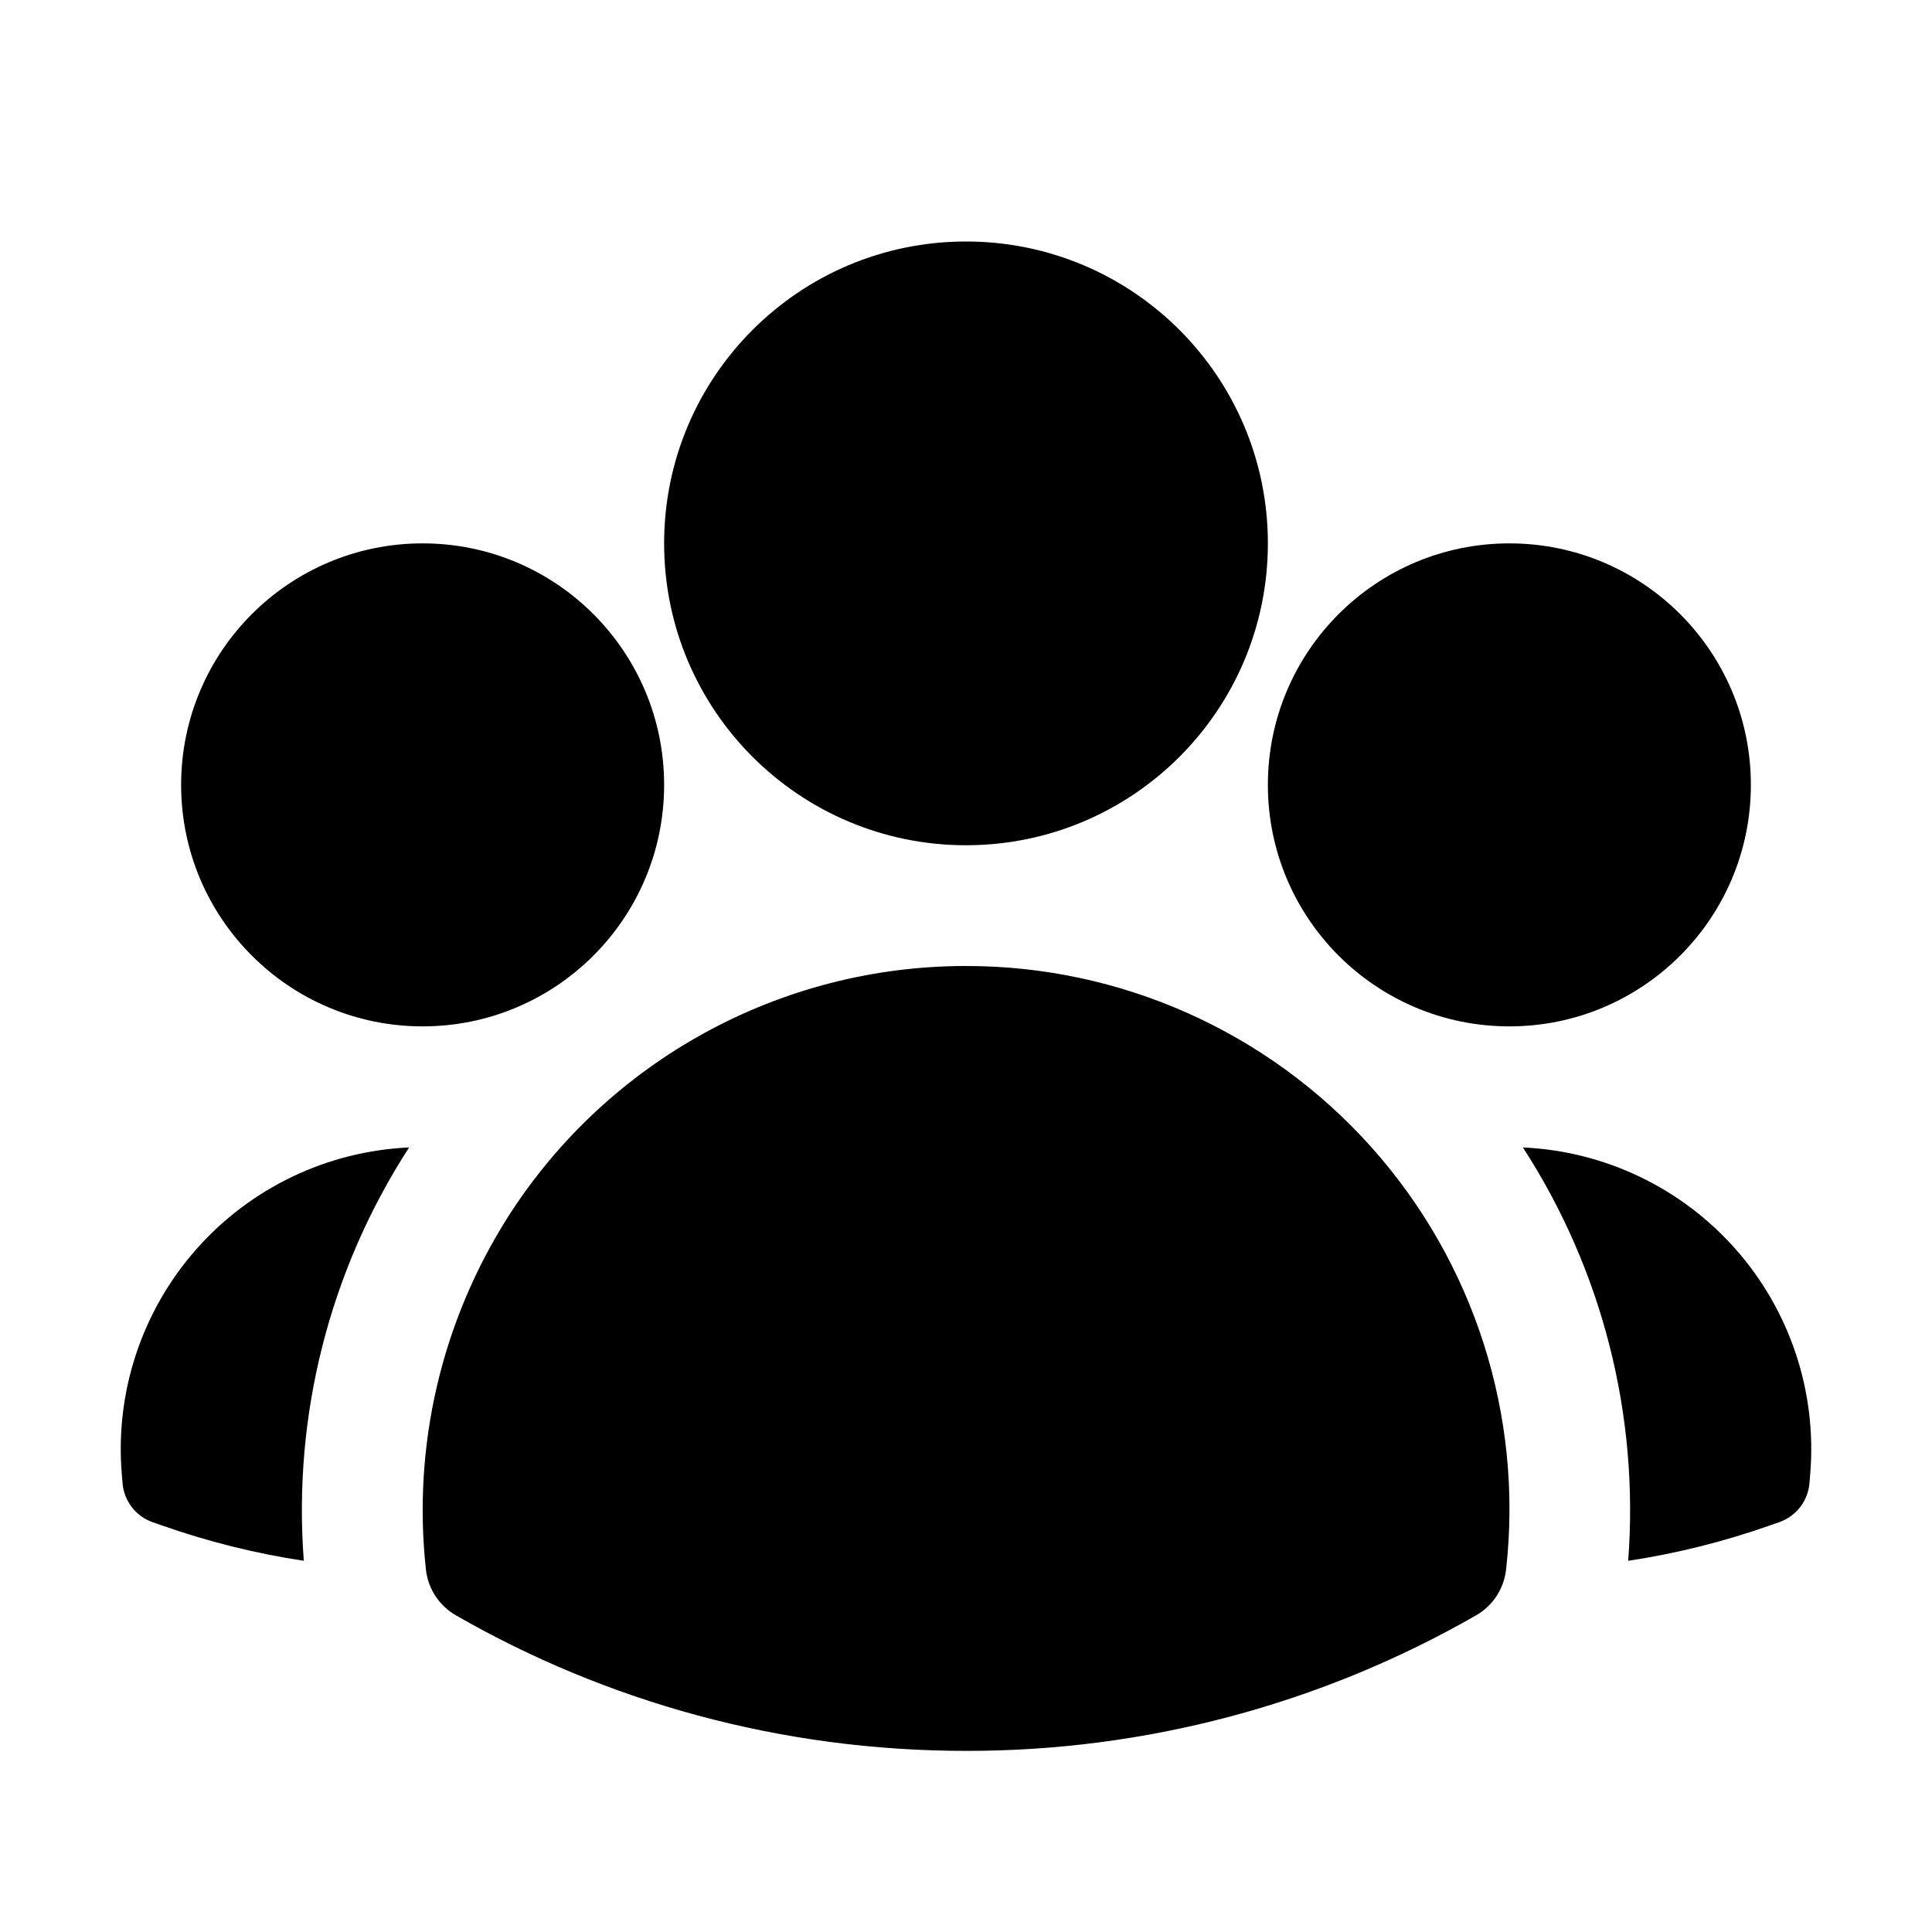
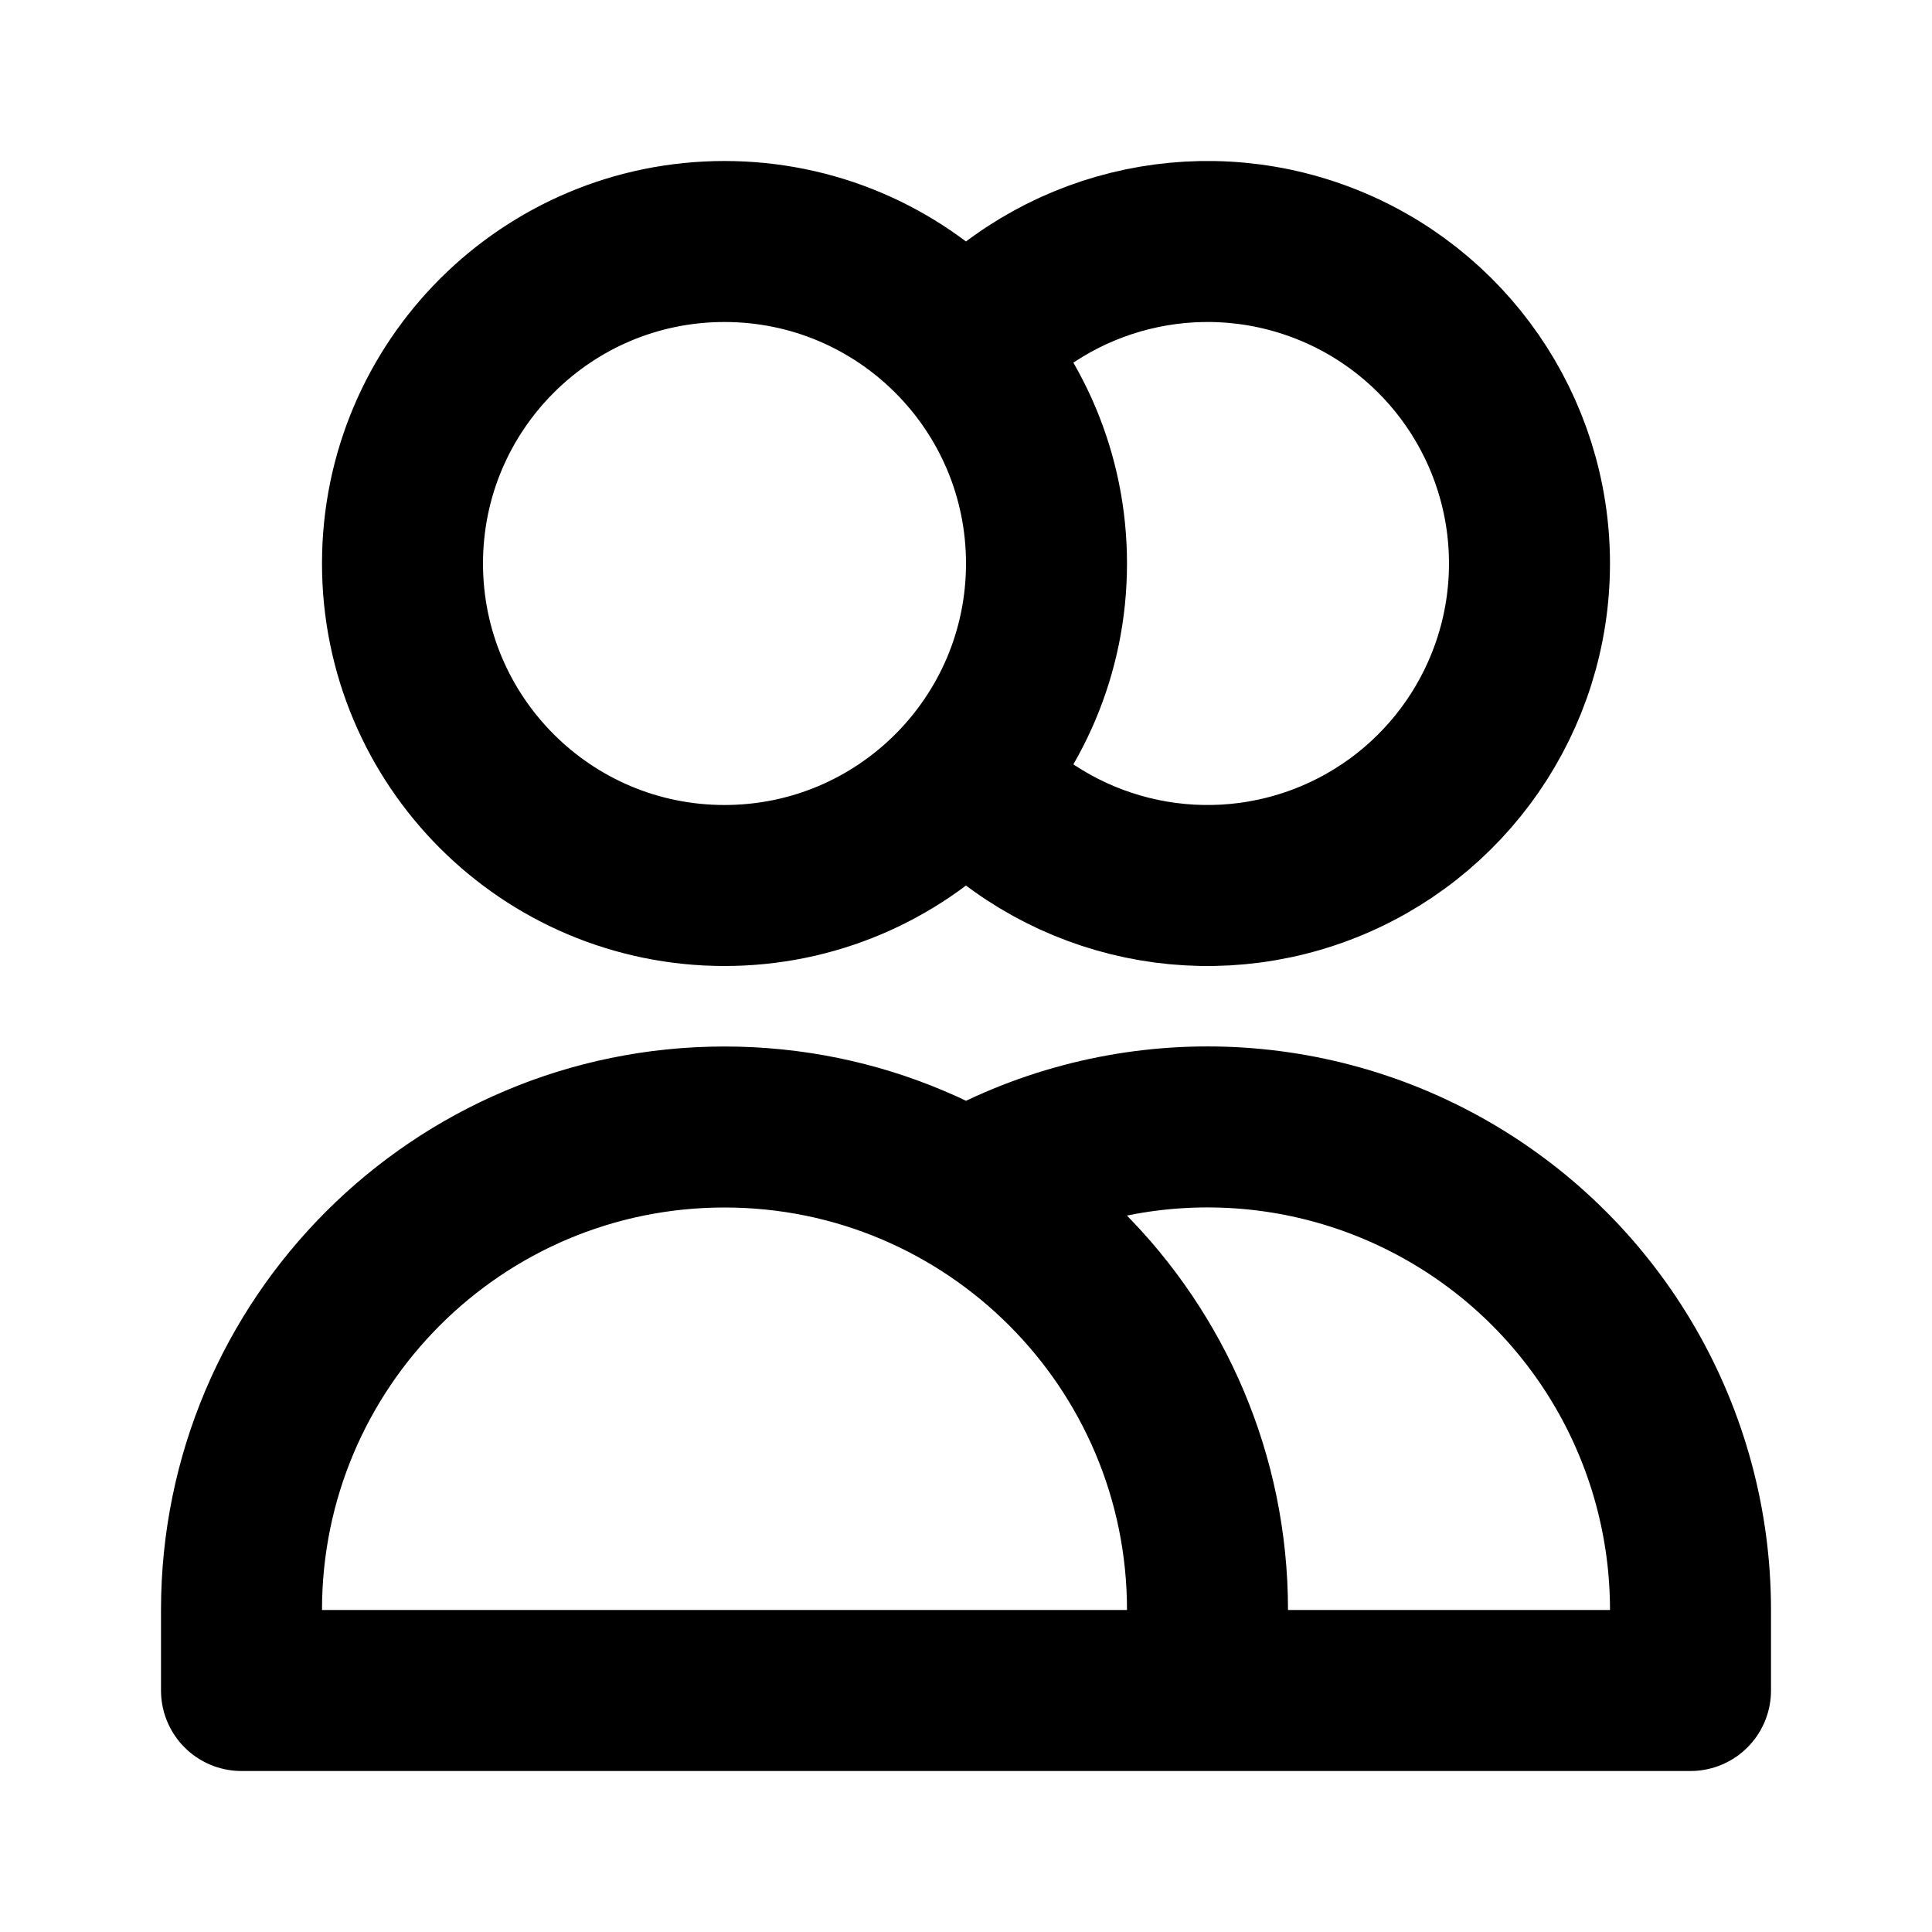
- <svg xmlns="http://www.w3.org/2000/svg" fill="currentColor" viewBox="0 0 24 24" aria-hidden="true">
-   <path clip-rule="evenodd" fill-rule="evenodd" d="M8.25 6.75a3.75 3.75 0 117.5 0 3.75 3.75 0 01-7.5 0zM15.75 9.75a3 3 0 116 0 3 3 0 01-6 0zM2.25 9.75a3 3 0 116 0 3 3 0 01-6 0zM6.31 15.117A6.745 6.745 0 0112 12a6.745 6.745 0 016.709 7.498.75.75 0 01-.372.568A12.696 12.696 0 0112 21.75c-2.305 0-4.47-.612-6.337-1.684a.75.75 0 01-.372-.568 6.787 6.787 0 011.019-4.38z" />
-   <path d="M5.082 14.254a8.287 8.287 0 00-1.308 5.135 9.687 9.687 0 01-1.764-.44l-.115-.04a.563.563 0 01-.373-.487l-.01-.121a3.75 3.75 0 013.57-4.047zM20.226 19.389a8.287 8.287 0 00-1.308-5.135 3.75 3.75 0 013.57 4.047l-.01.121a.563.563 0 01-.373.486l-.115.04c-.567.2-1.156.349-1.764.441z" />
+ <svg xmlns="http://www.w3.org/2000/svg" fill="none" stroke="currentColor" stroke-width="2" viewBox="0 0 24 24" aria-hidden="true">
+   <path stroke-linecap="round" stroke-linejoin="round" d="M12 4.354a4 4 0 110 5.292M15 21H3v-1a6 6 0 0112 0v1zm0 0h6v-1a6 6 0 00-9-5.197M13 7a4 4 0 11-8 0 4 4 0 018 0z" />
</svg>
